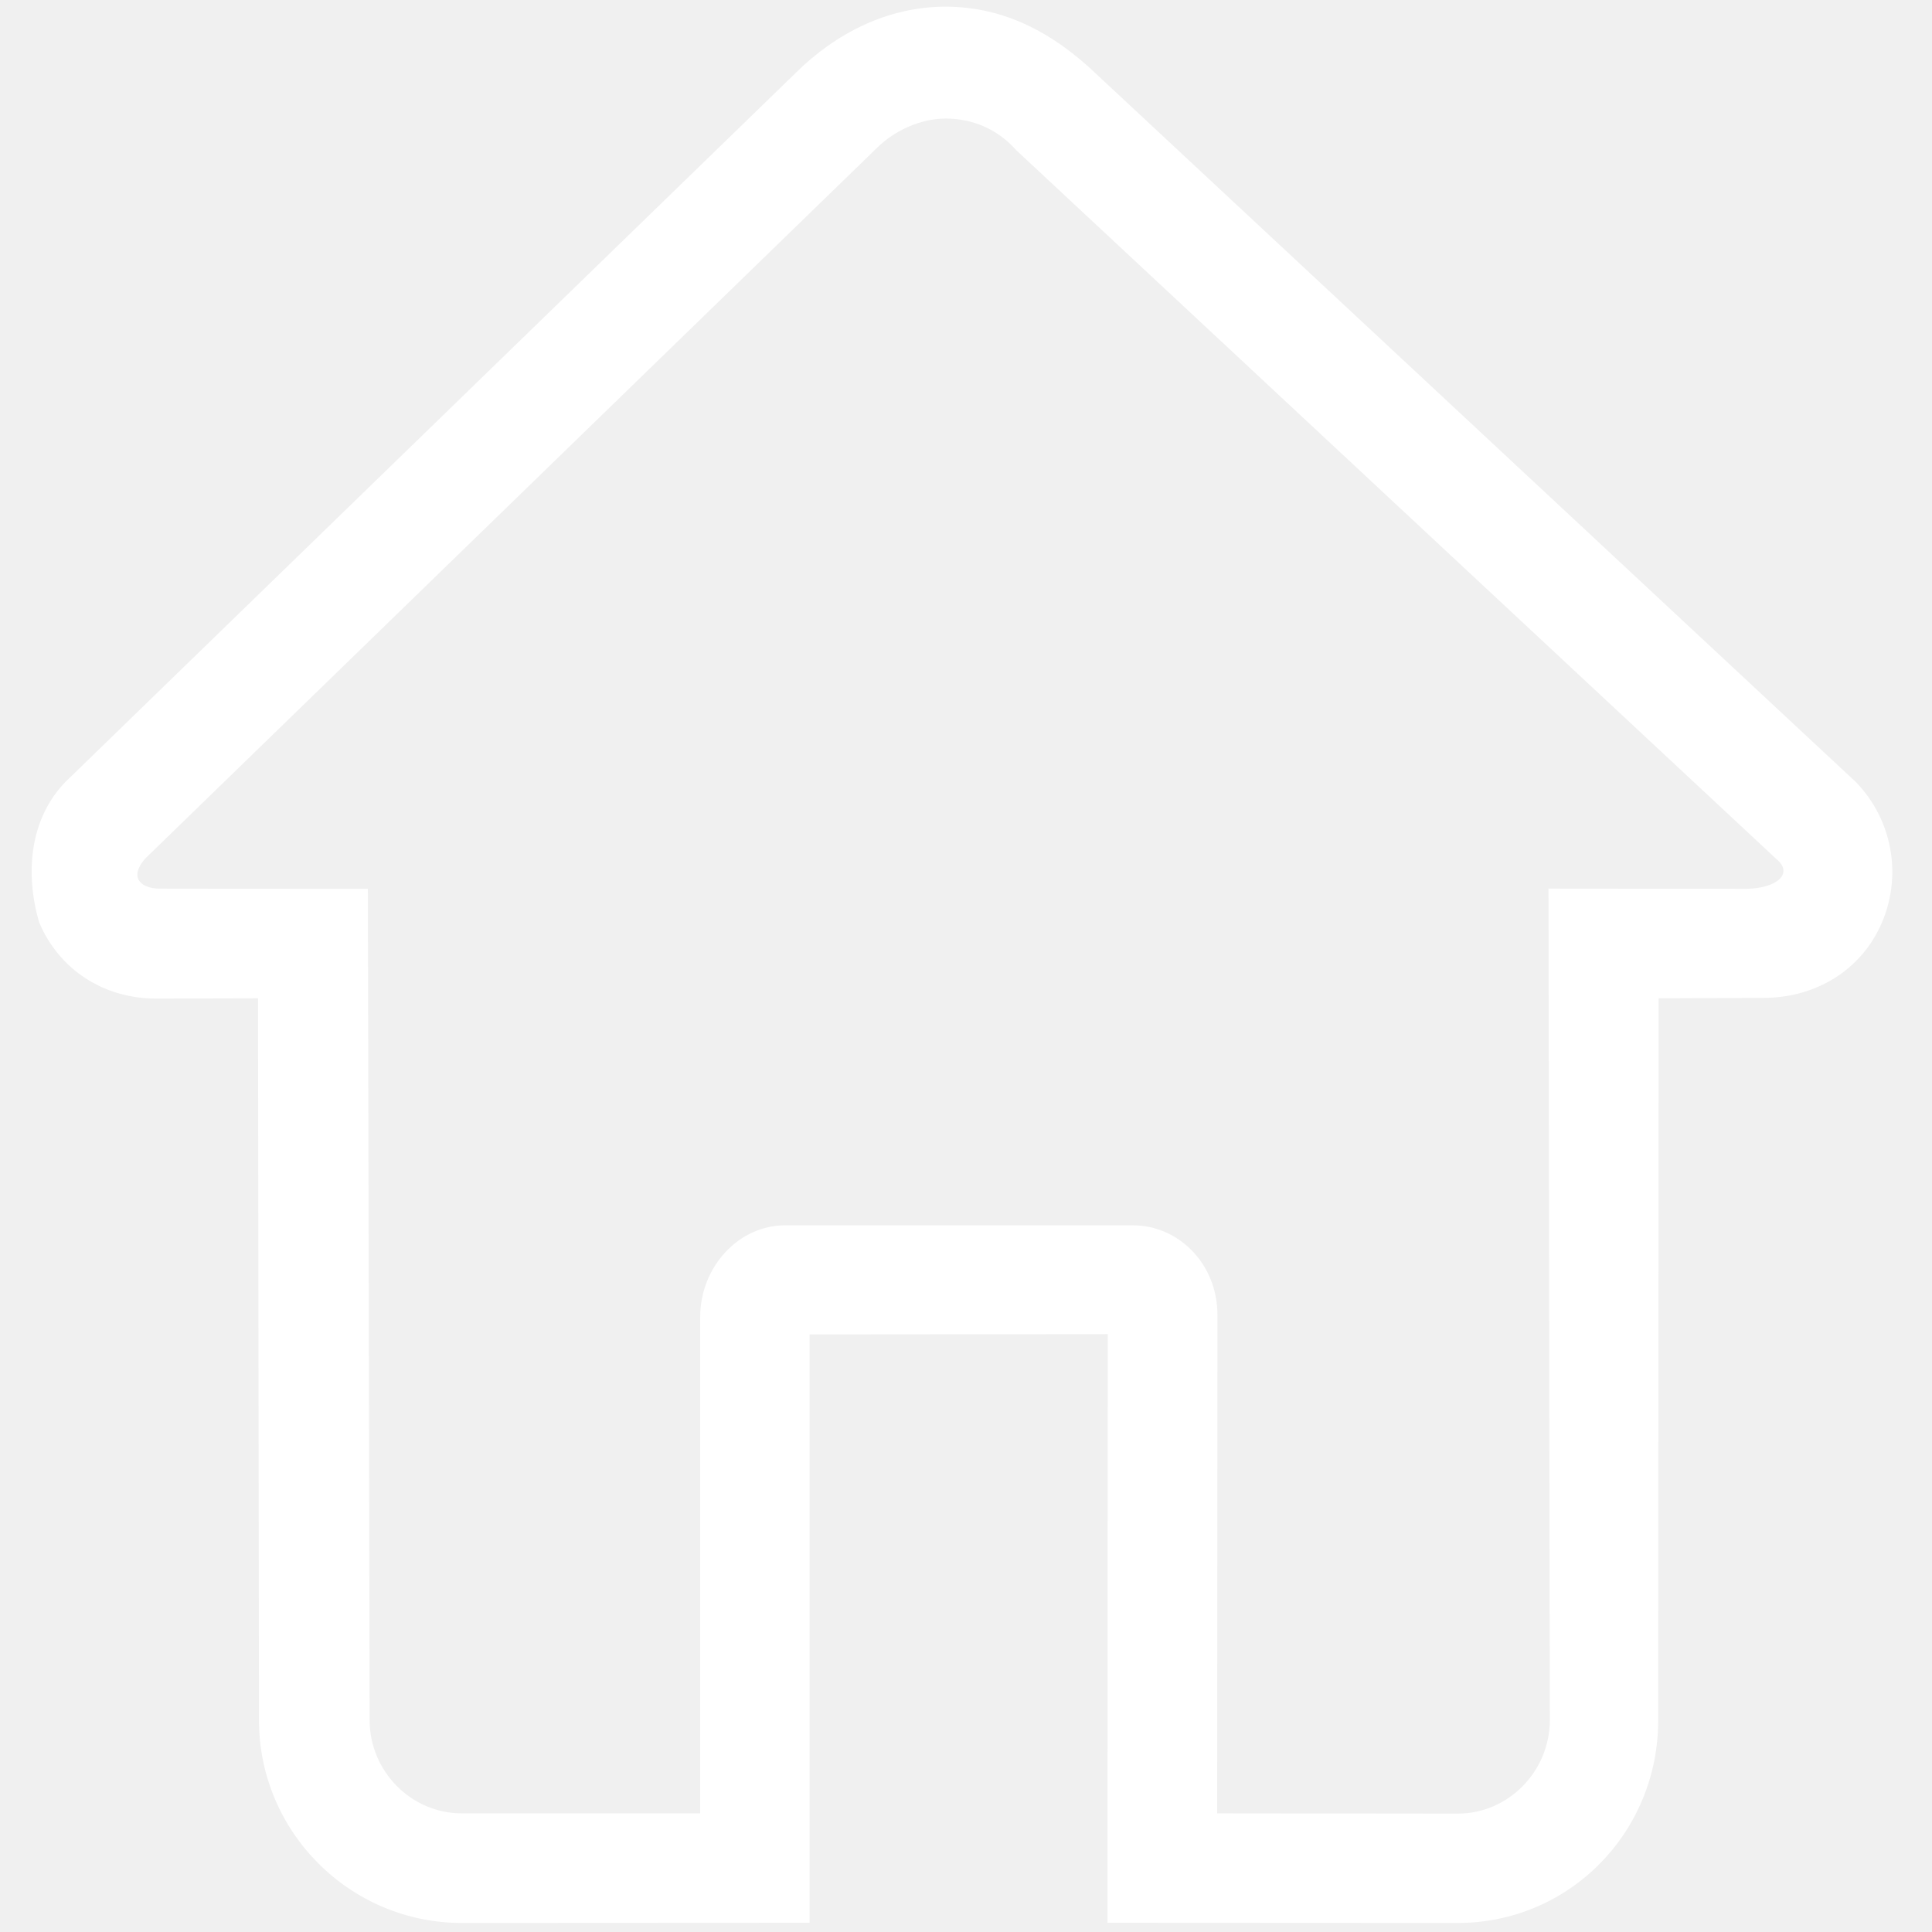
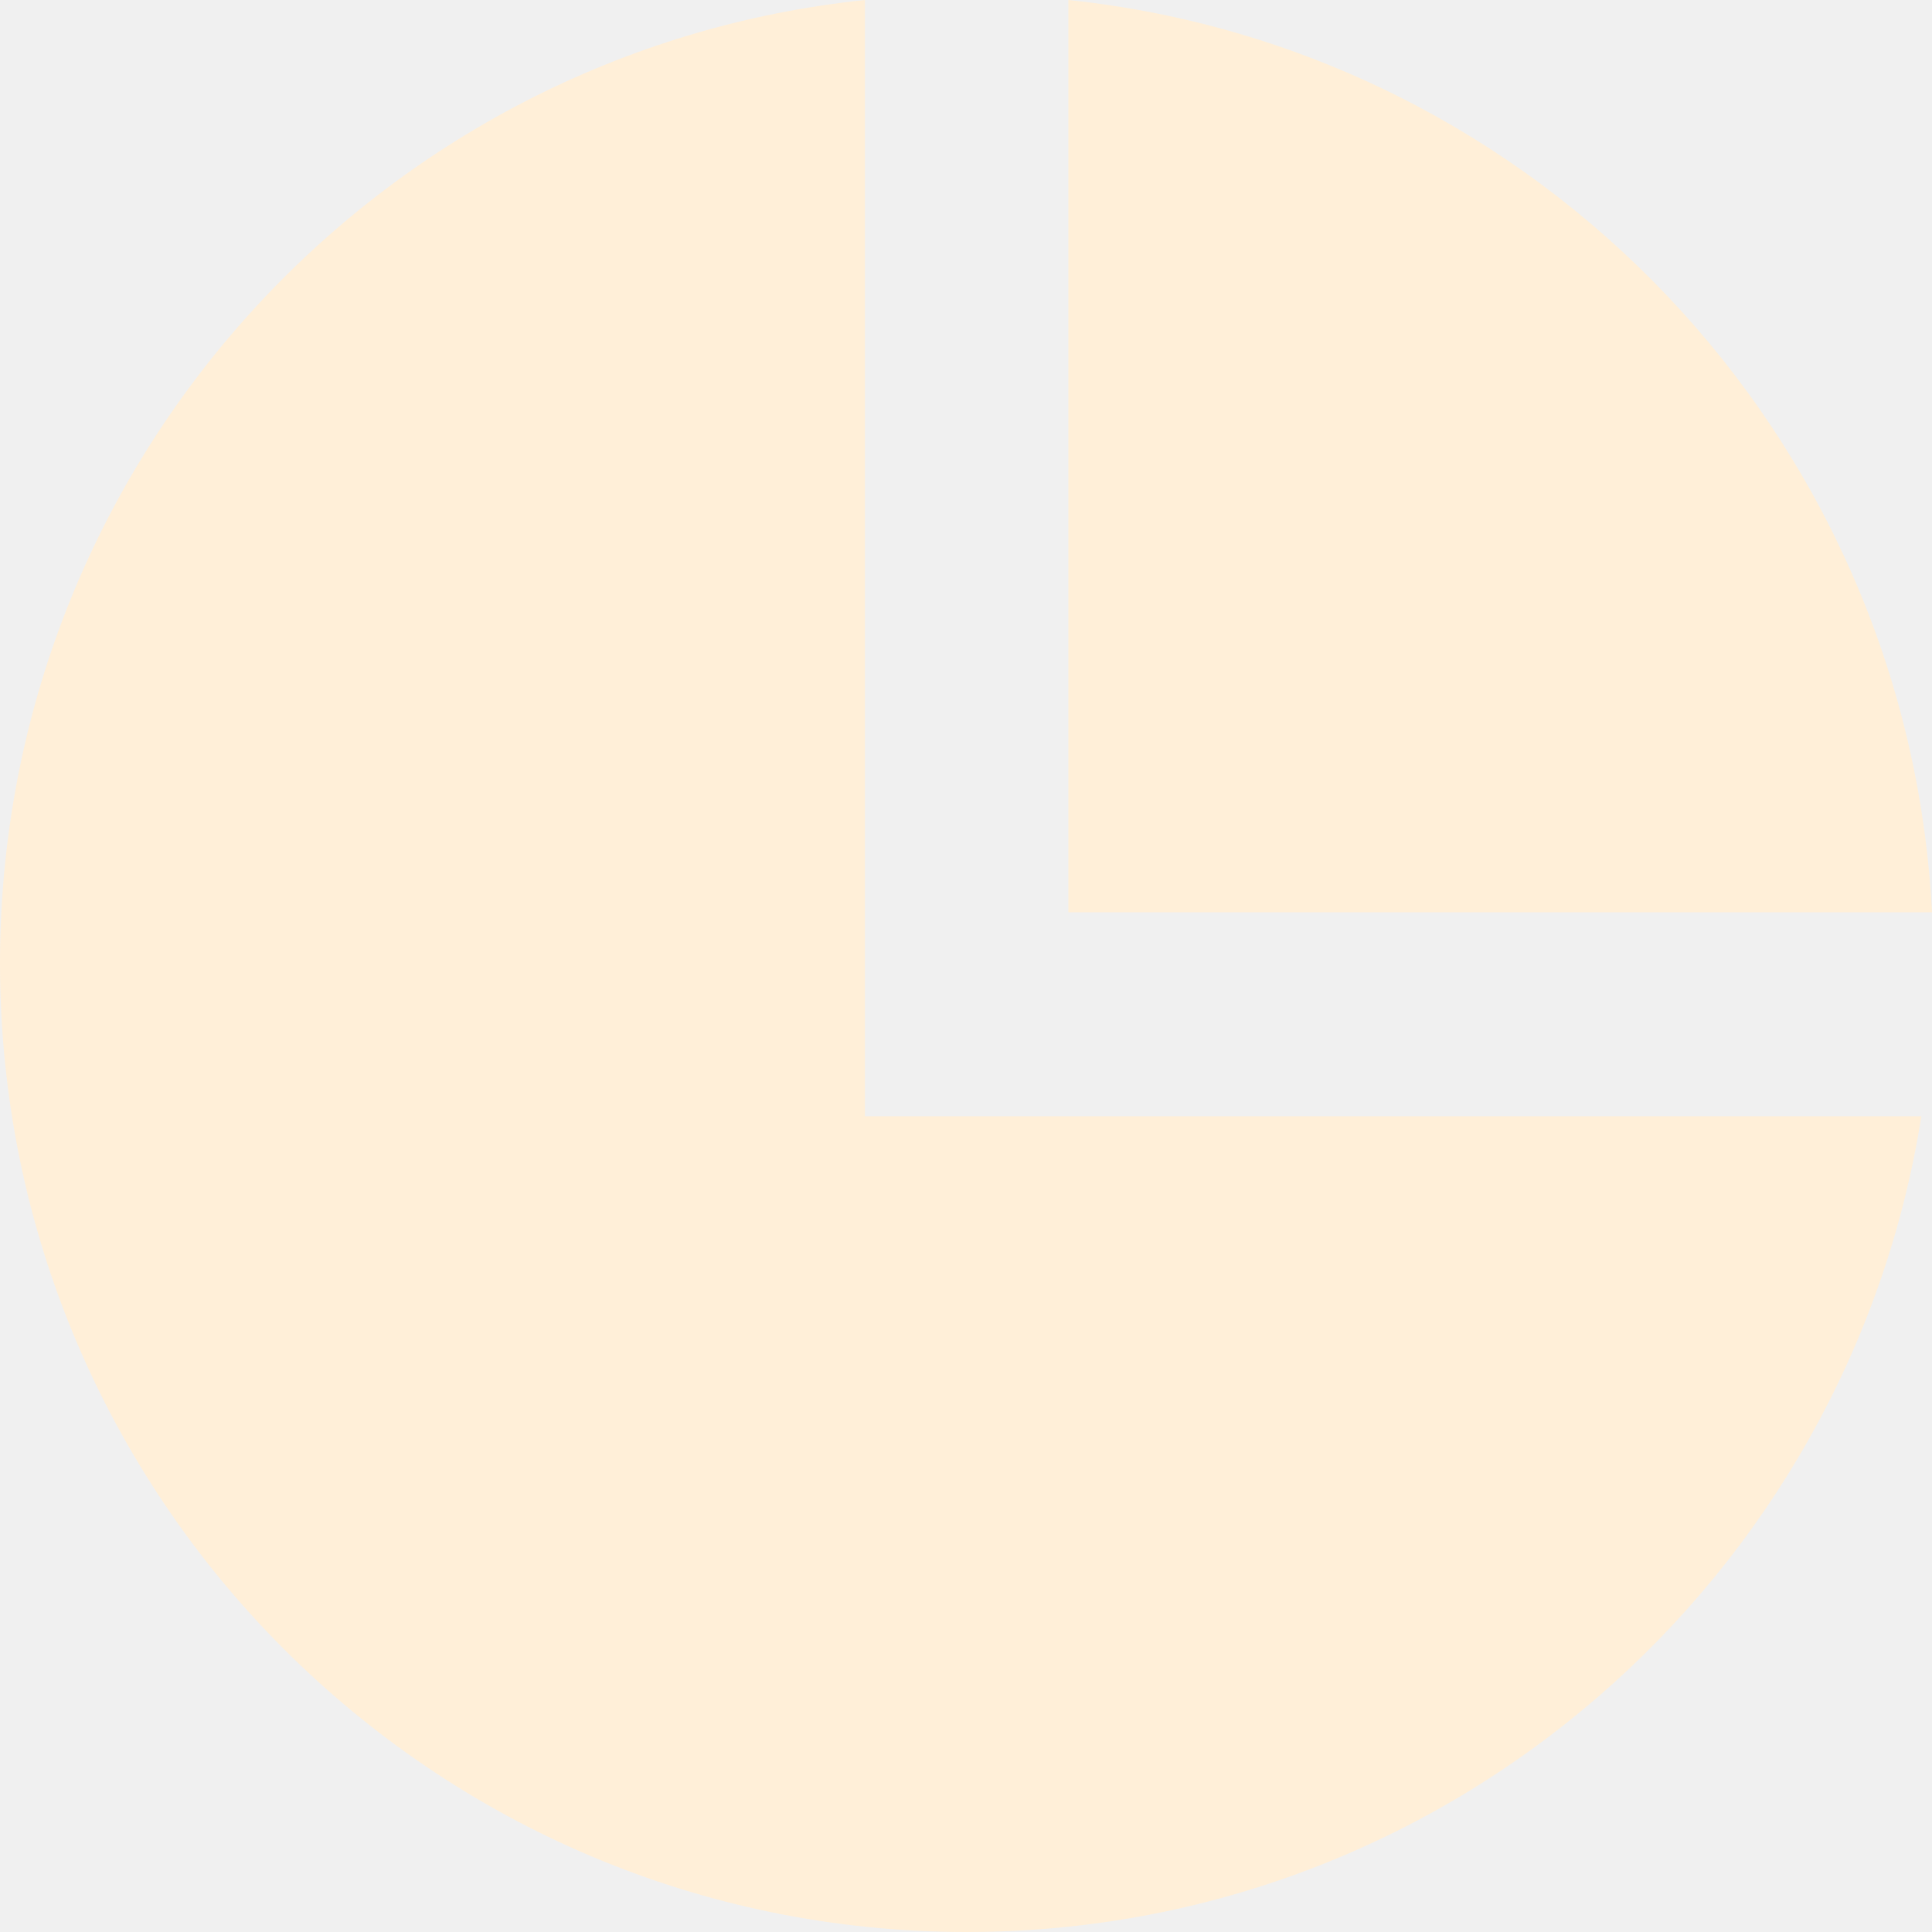
<svg xmlns="http://www.w3.org/2000/svg" width="22px" height="22px" viewBox="0 0 22 22" version="1.1">
-   <g id="Page-1" stroke="none" stroke-width="1" fill="none" fill-rule="evenodd">
-     <g id="首页-copy" transform="translate(-27, -911)" fill="#FFFFFF" fill-rule="nonzero">
-       <g id="Group-7" transform="translate(0, 899)">
-         <g id="home" transform="translate(27, 12)">
-           <path d="M21.134,8.906 L12.502,0.86 C11.996,0.372 11.435,0.077 10.768,0.076 C10.109,0.076 9.516,0.379 9.062,0.829 L0.748,8.901 C0.334,9.325 0.286,9.947 0.444,10.499 C0.674,11.046 1.185,11.371 1.778,11.371 L2.938,11.368 L2.949,19.588 C2.949,20.861 3.985,21.897 5.259,21.897 L9.219,21.895 L9.219,15.195 L12.614,15.192 L12.611,21.895 L16.598,21.897 C17.871,21.897 18.882,20.865 18.882,19.591 L18.887,11.368 L20.083,11.363 C20.674,11.363 21.2,11.047 21.431,10.502 C21.662,9.959 21.545,9.33 21.134,8.906 Z M19.889,10.121 L17.633,10.119 L17.648,19.588 C17.648,20.167 17.179,20.652 16.599,20.652 L13.86,20.649 L13.863,14.972 C13.863,14.395 13.424,13.953 12.9,13.953 L8.939,13.953 C8.415,13.953 7.973,14.422 7.973,14.999 L7.973,20.649 L5.258,20.649 C4.679,20.649 4.209,20.167 4.209,19.588 L4.189,10.122 L1.807,10.119 C1.638,10.116 1.453,10.017 1.648,9.782 L9.983,1.687 C10.174,1.497 10.468,1.35 10.771,1.35 C11.071,1.351 11.357,1.466 11.576,1.714 L20.229,9.783 C20.426,9.945 20.236,10.116 19.889,10.121 Z" id="Shape" />
-         </g>
-       </g>
+   <g id="页面1" stroke="none" stroke-width="1" fill="none" fill-rule="evenodd">
+     <g id="昨日收益" transform="translate(-36, -744)" fill="#FFEFD8">
+       <path d="M48.166,754.389 L48.166,744 C53.512,744.56 57.719,748.954 58,754.389 M57.879,756.711 C57.045,761.976 52.495,766 47.007,766 C40.928,766 36,761.062 36,754.97 C36,749.27 40.314,744.58 45.849,744 L45.849,756.711" id="Pie" />
    </g>
  </g>
</svg>
